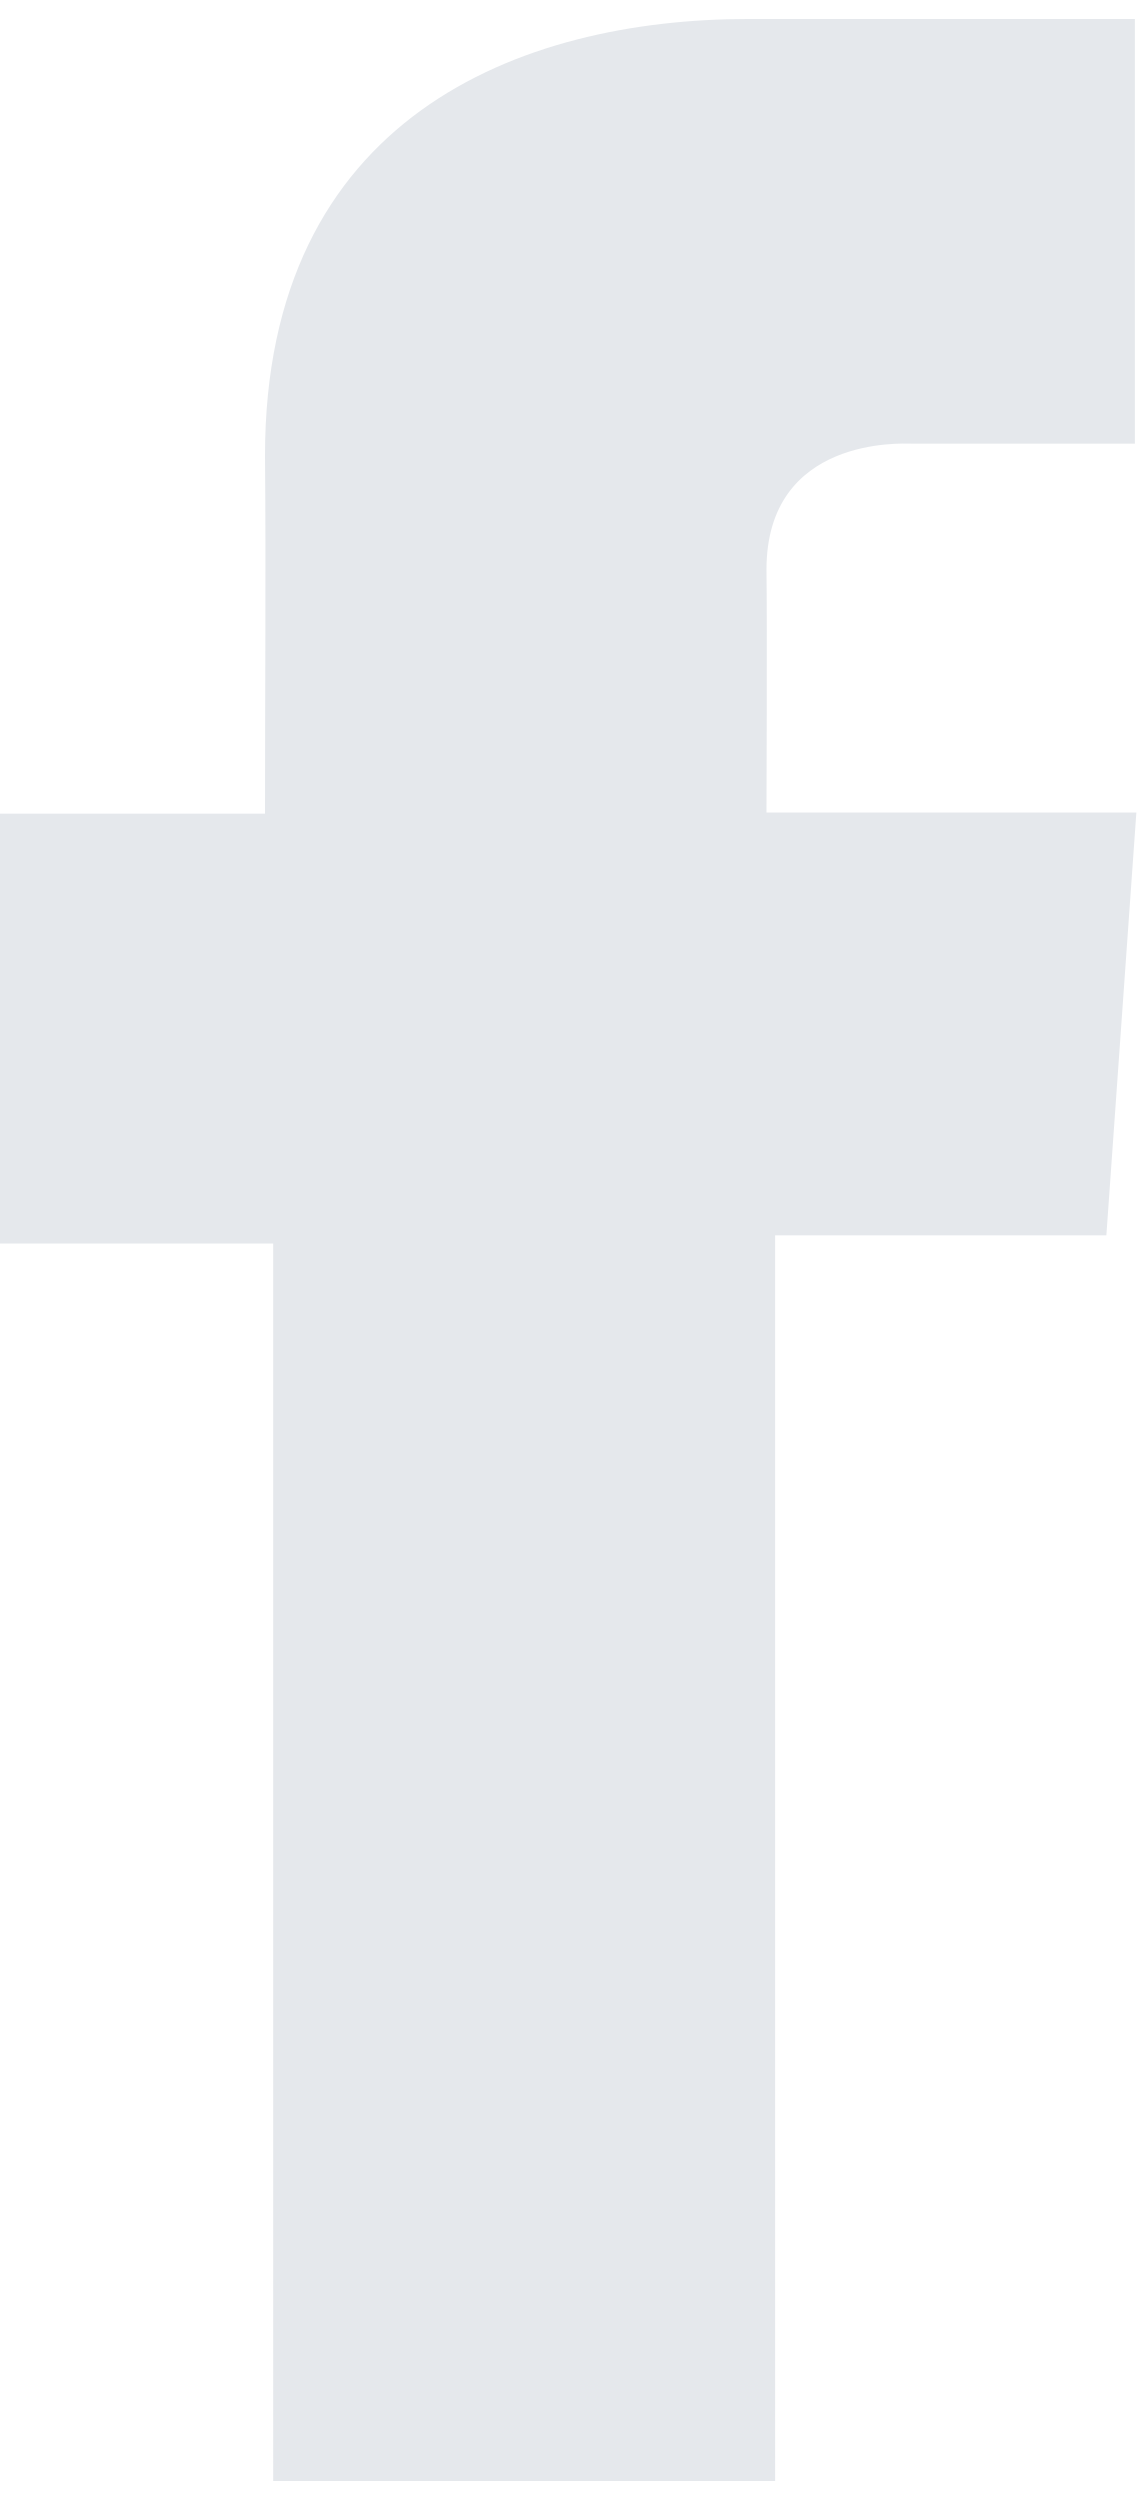
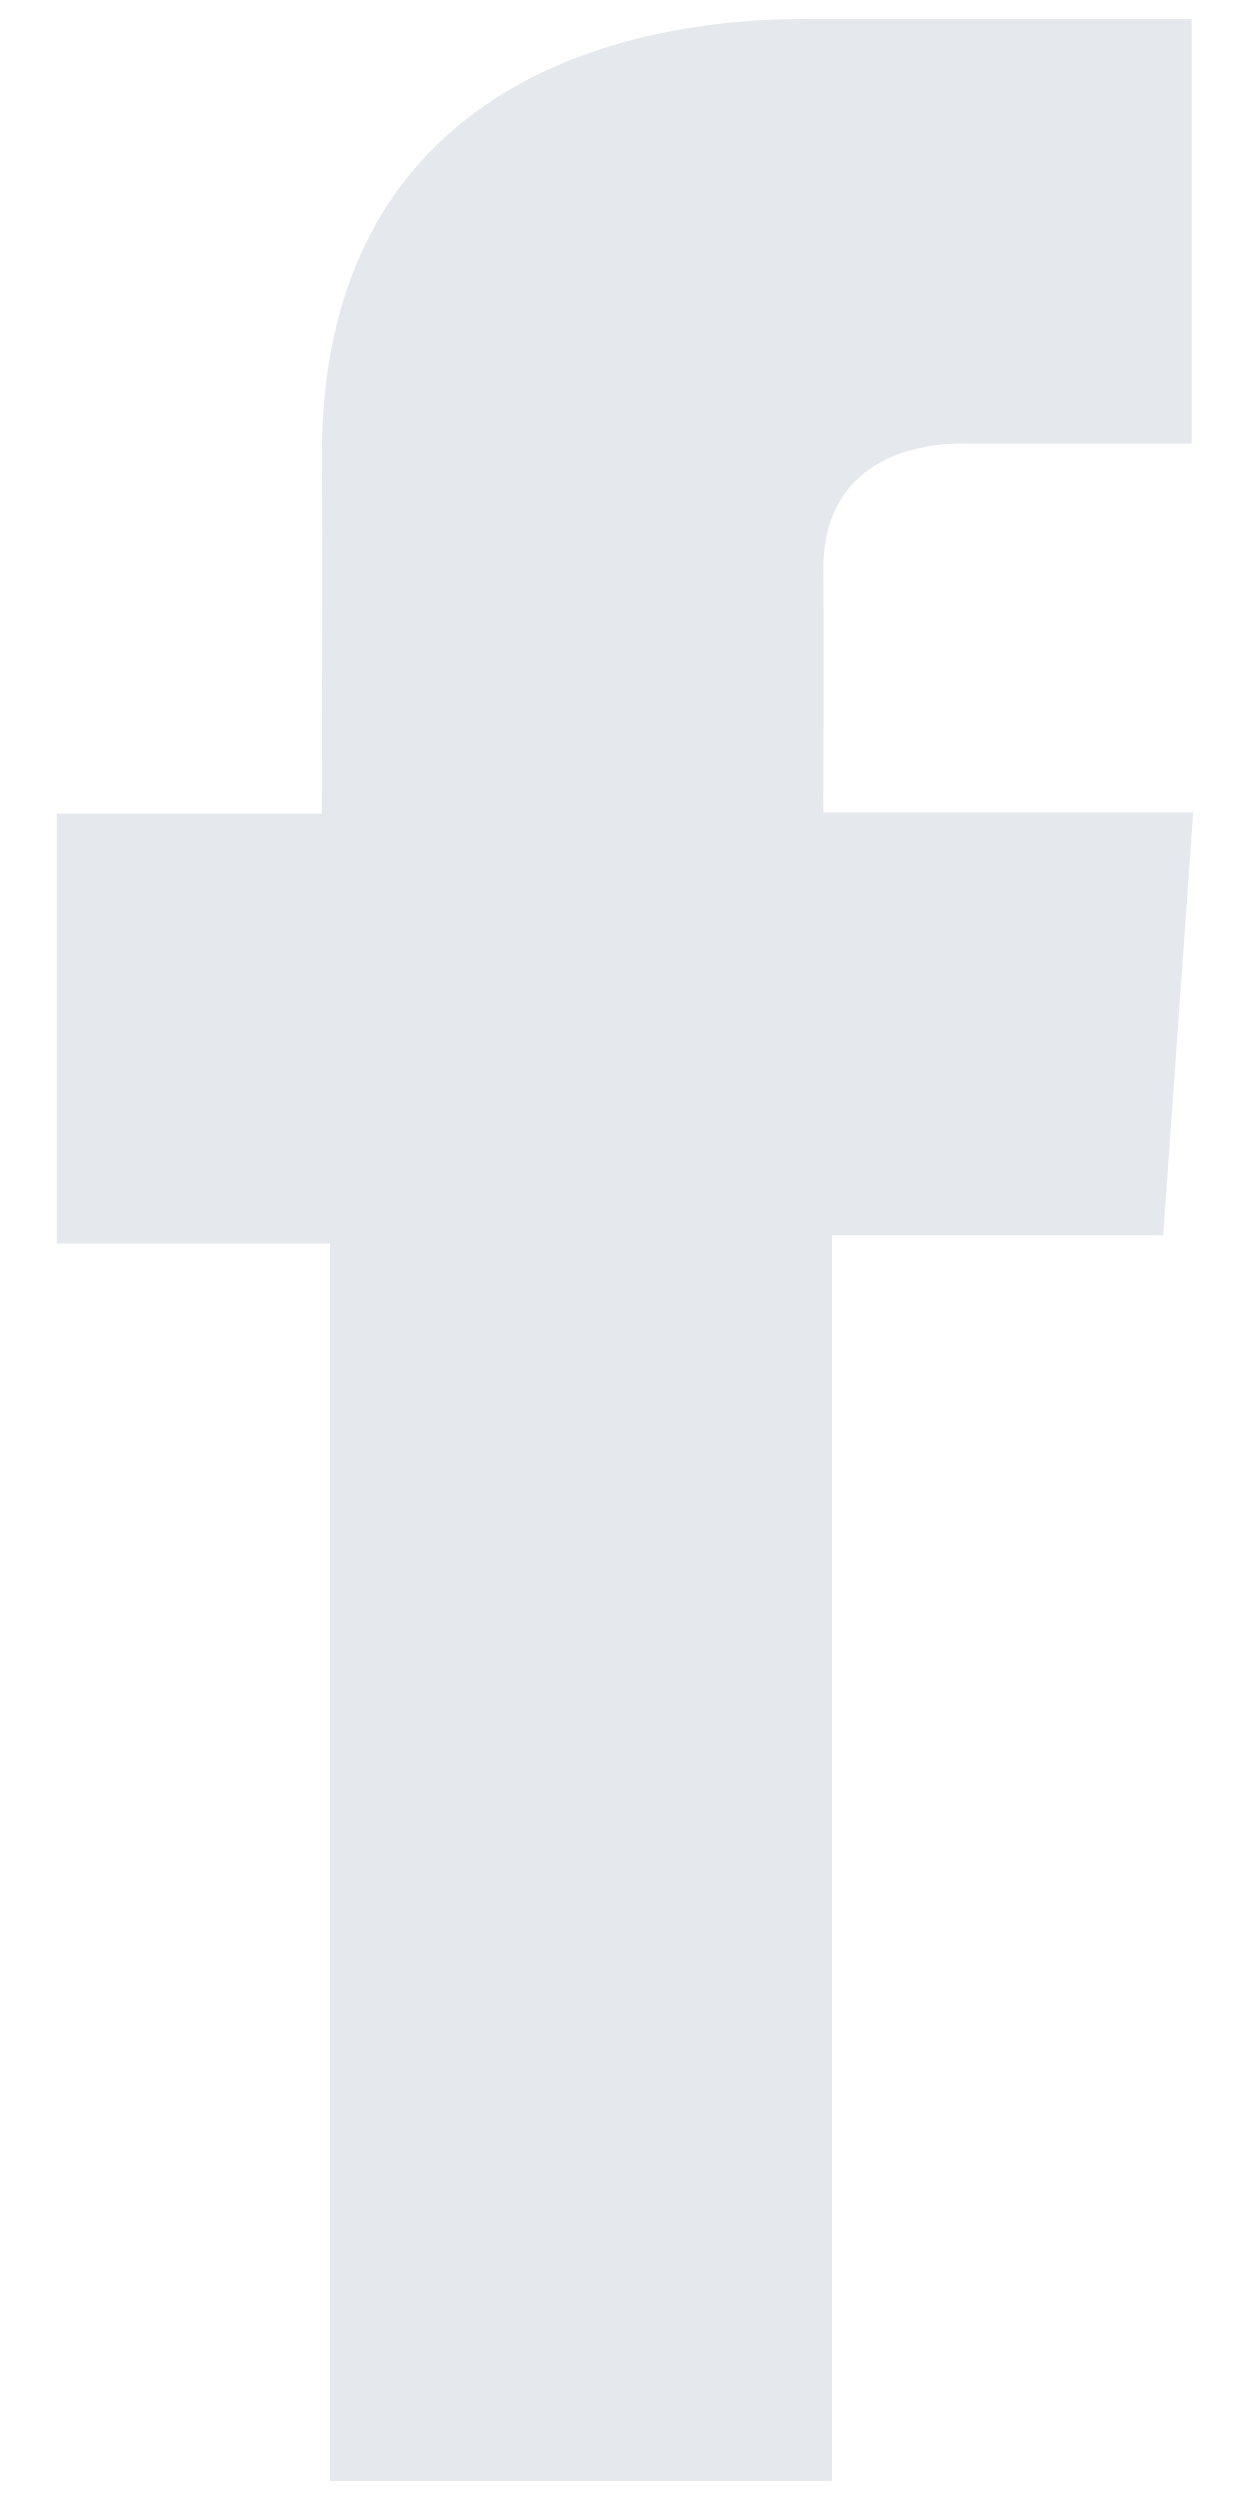
- <svg xmlns="http://www.w3.org/2000/svg" width="10" height="22" viewBox="0 0 10 22" fill="none">
+ <svg xmlns="http://www.w3.org/2000/svg" width="8" height="16" viewBox="0 0 10 22" fill="none">
  <path d="M9.985 0.167H6.589C4.573 0.167 2.332 1.031 2.332 4.01C2.341 5.048 2.332 6.042 2.332 7.16H0V10.943H2.404V21.833H6.821V10.871H9.736L10 7.15H6.745C6.745 7.15 6.752 5.494 6.745 5.013C6.745 3.836 7.946 3.904 8.018 3.904C8.59 3.904 9.701 3.905 9.987 3.904V0.167H9.985Z" fill="#E5E8EC" />
</svg>
